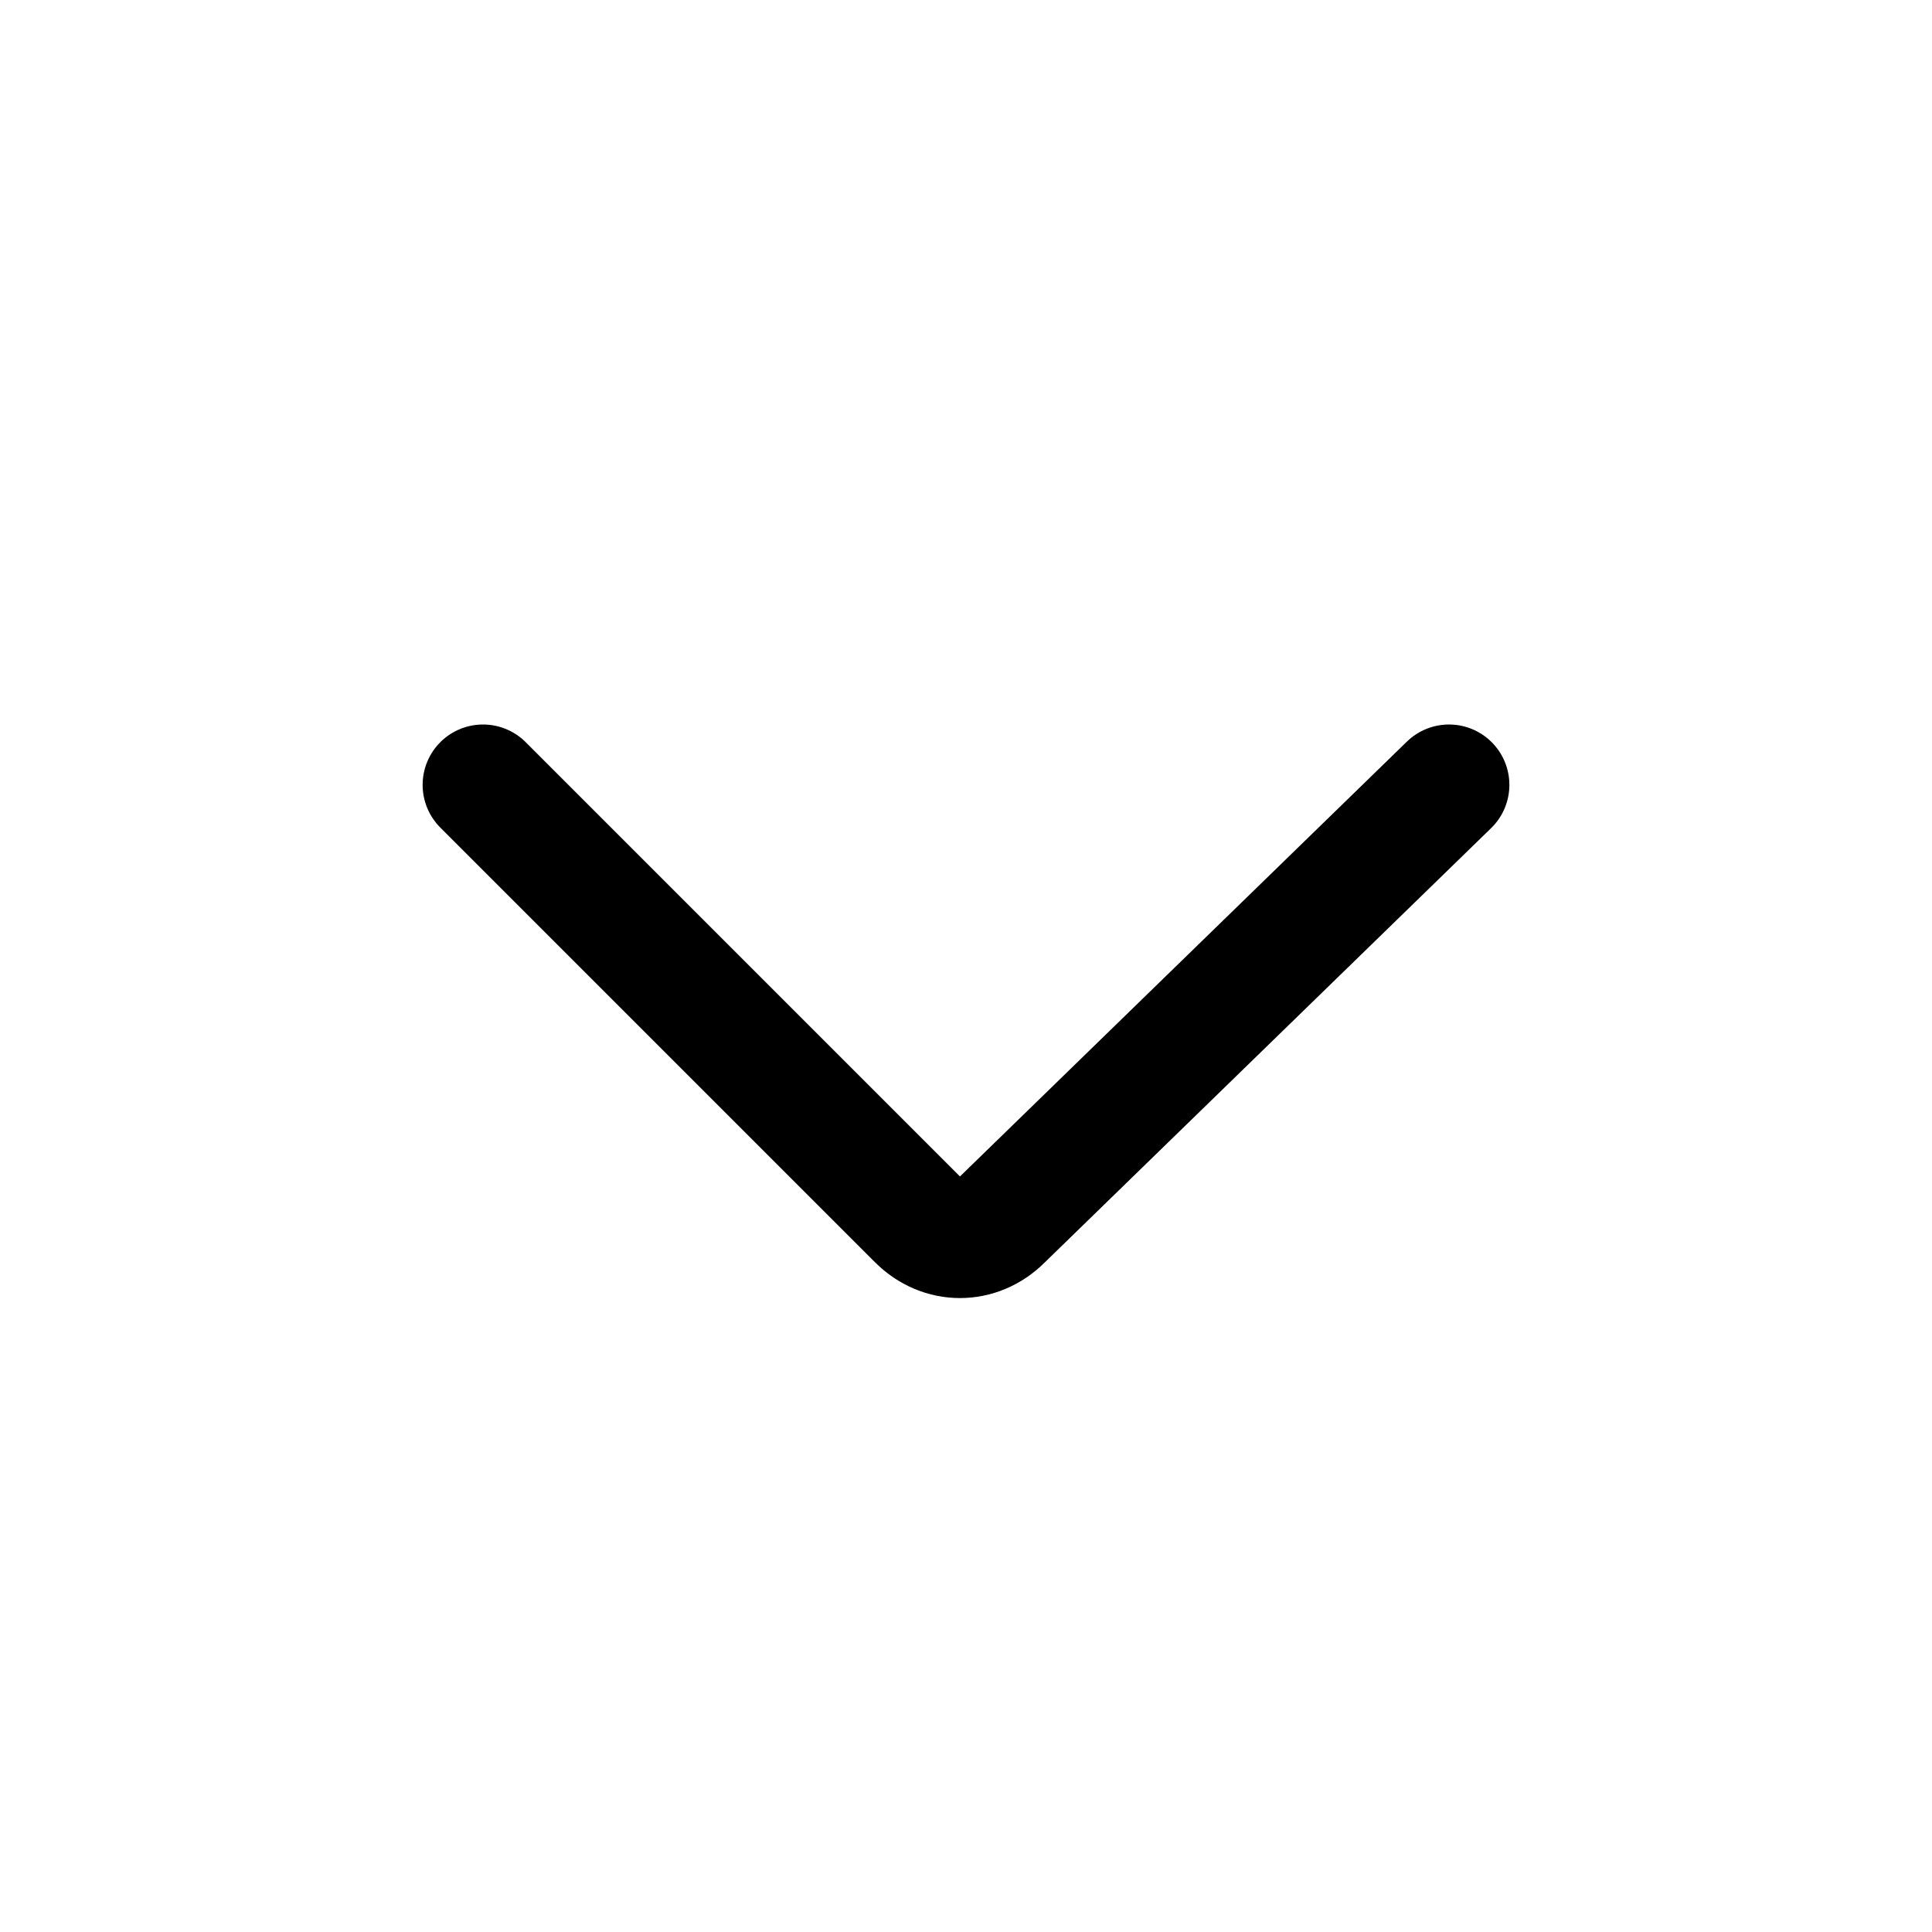
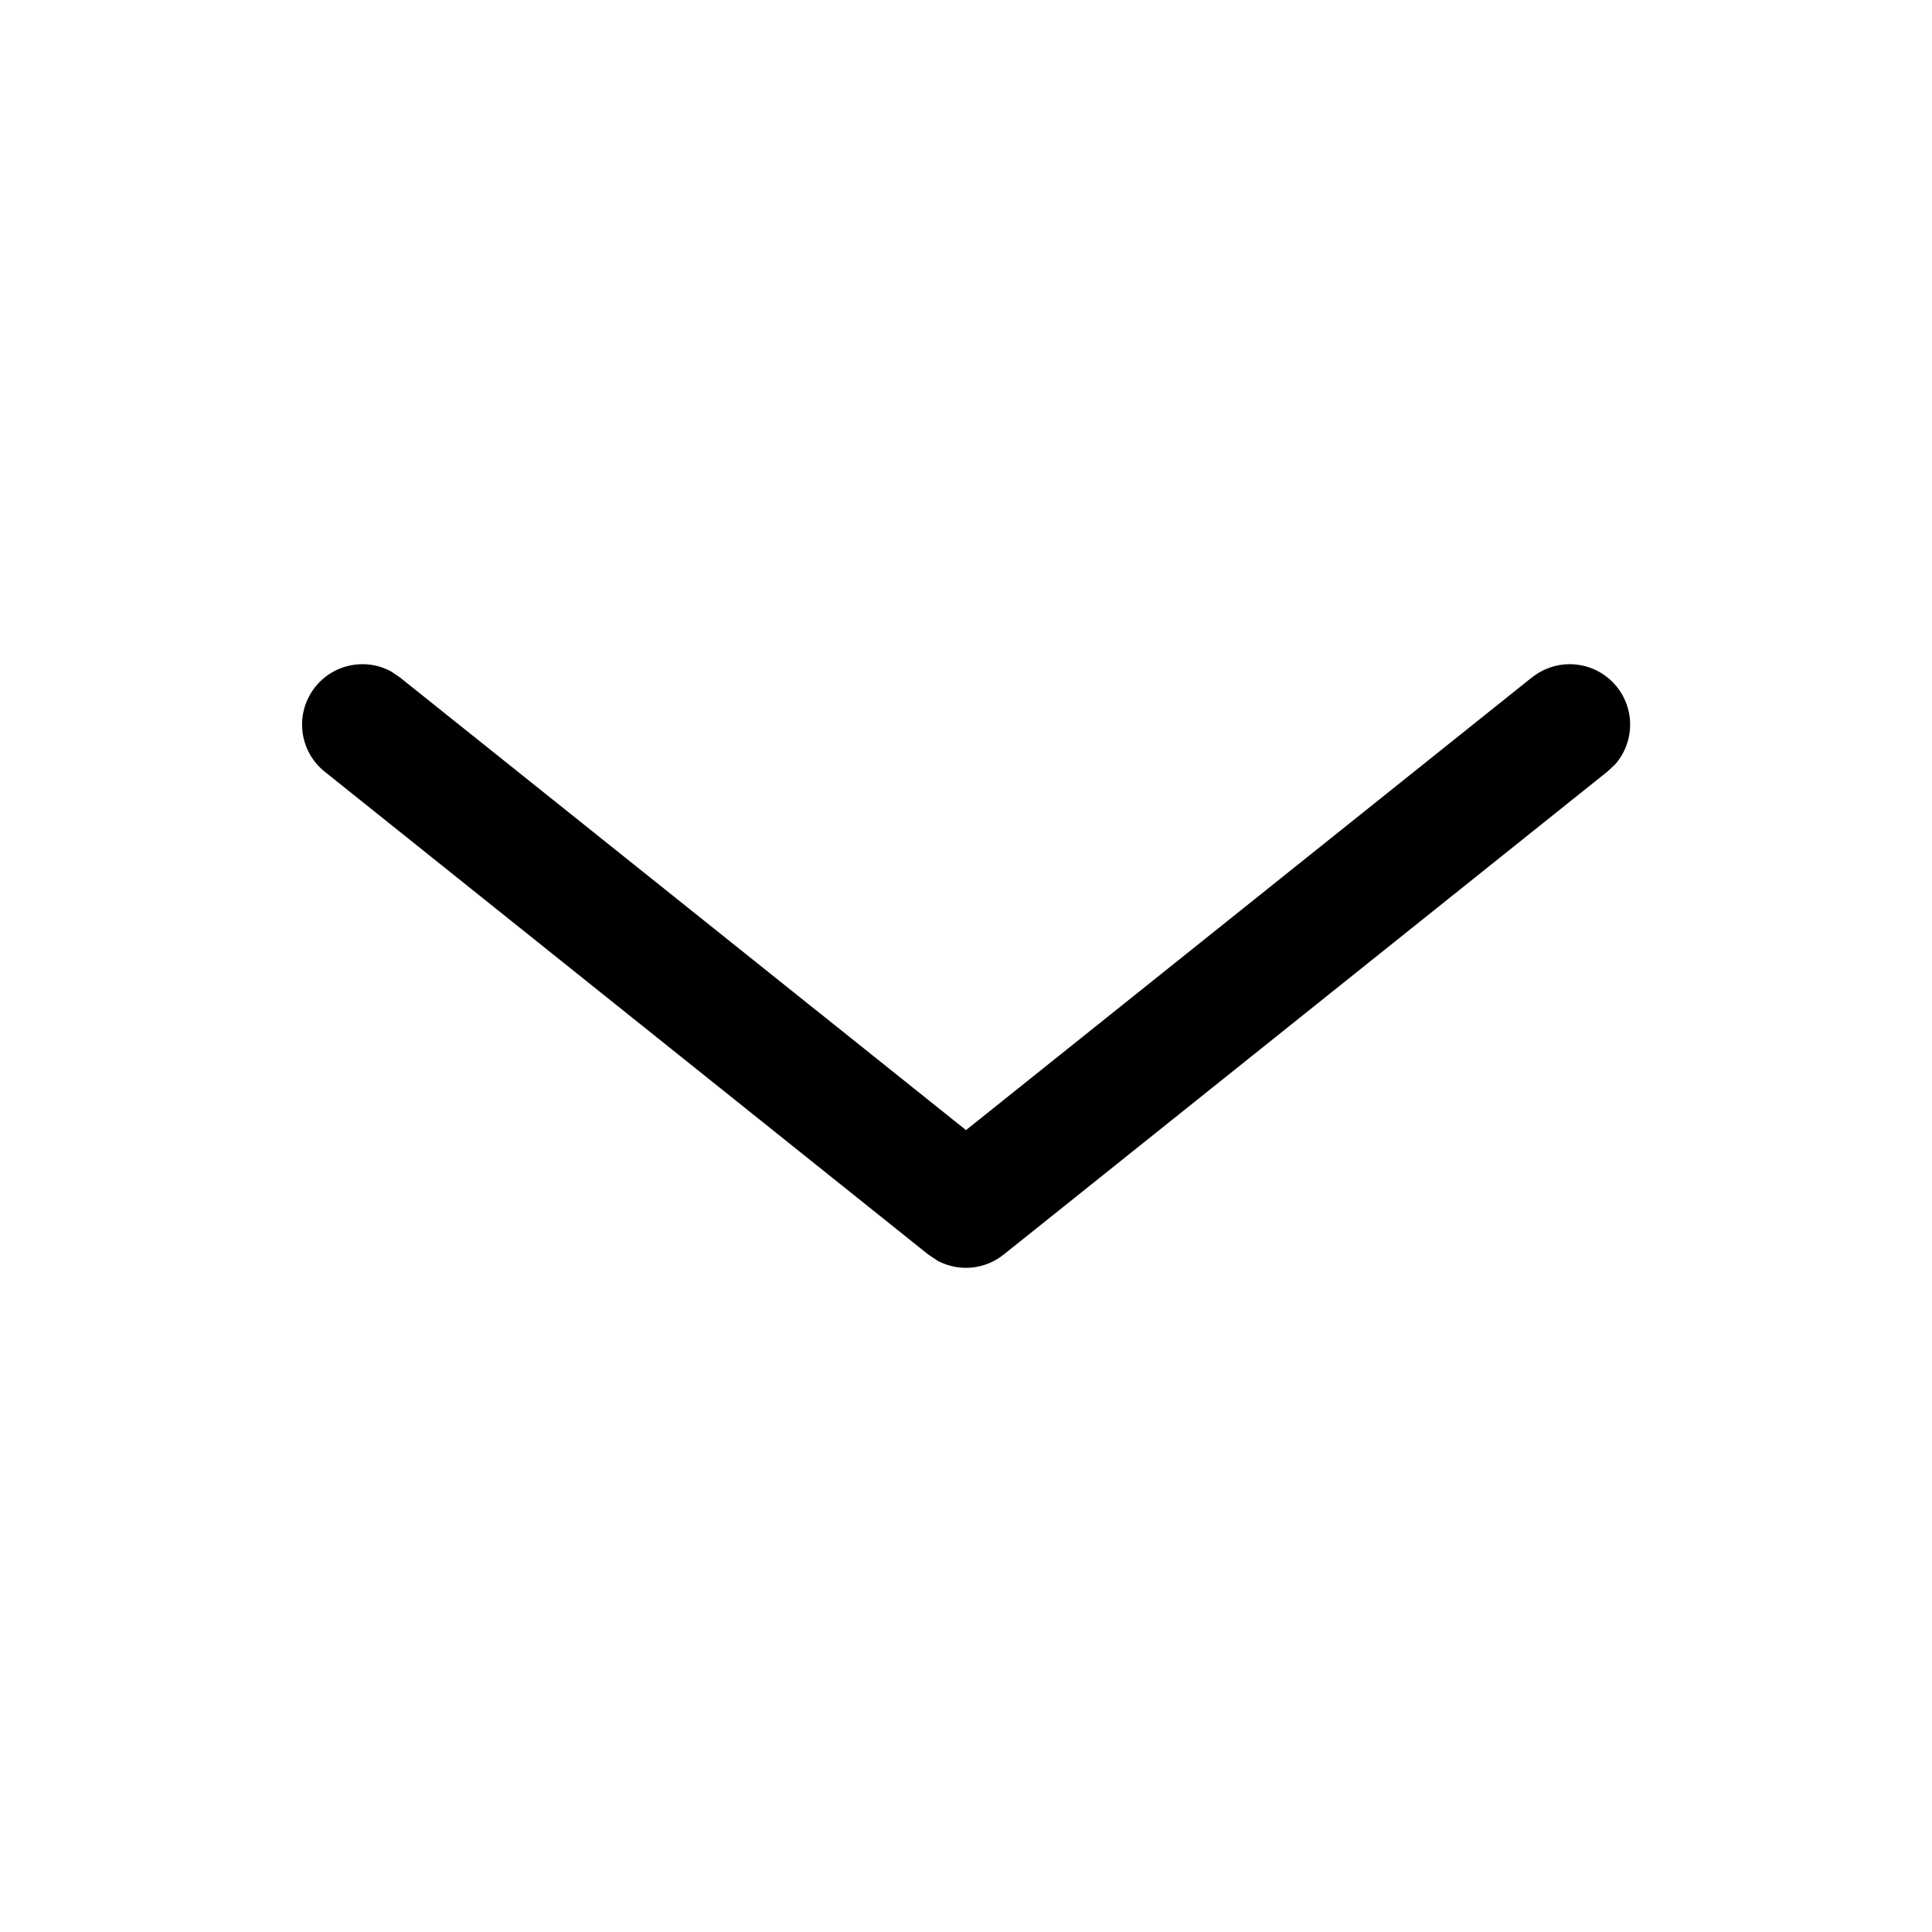
<svg xmlns="http://www.w3.org/2000/svg" width="16" height="16" focusable="false" viewBox="0 0 16 16">
-   <path fill="none" stroke="currentColor" stroke-linecap="round" d="M4 6.5l3.6 3.6c.2.2.5.2.7 0L12 6.5" />
+   <path fill="currentColor" d="M12.688 5.61a.5.5 0 01.69.718l-.066.062-5 4a.5.5 0 01-.542.054l-.082-.054-5-4a.5.5 0 01.55-.83l.074.05L8 9.359l4.688-3.75z" />
</svg>
